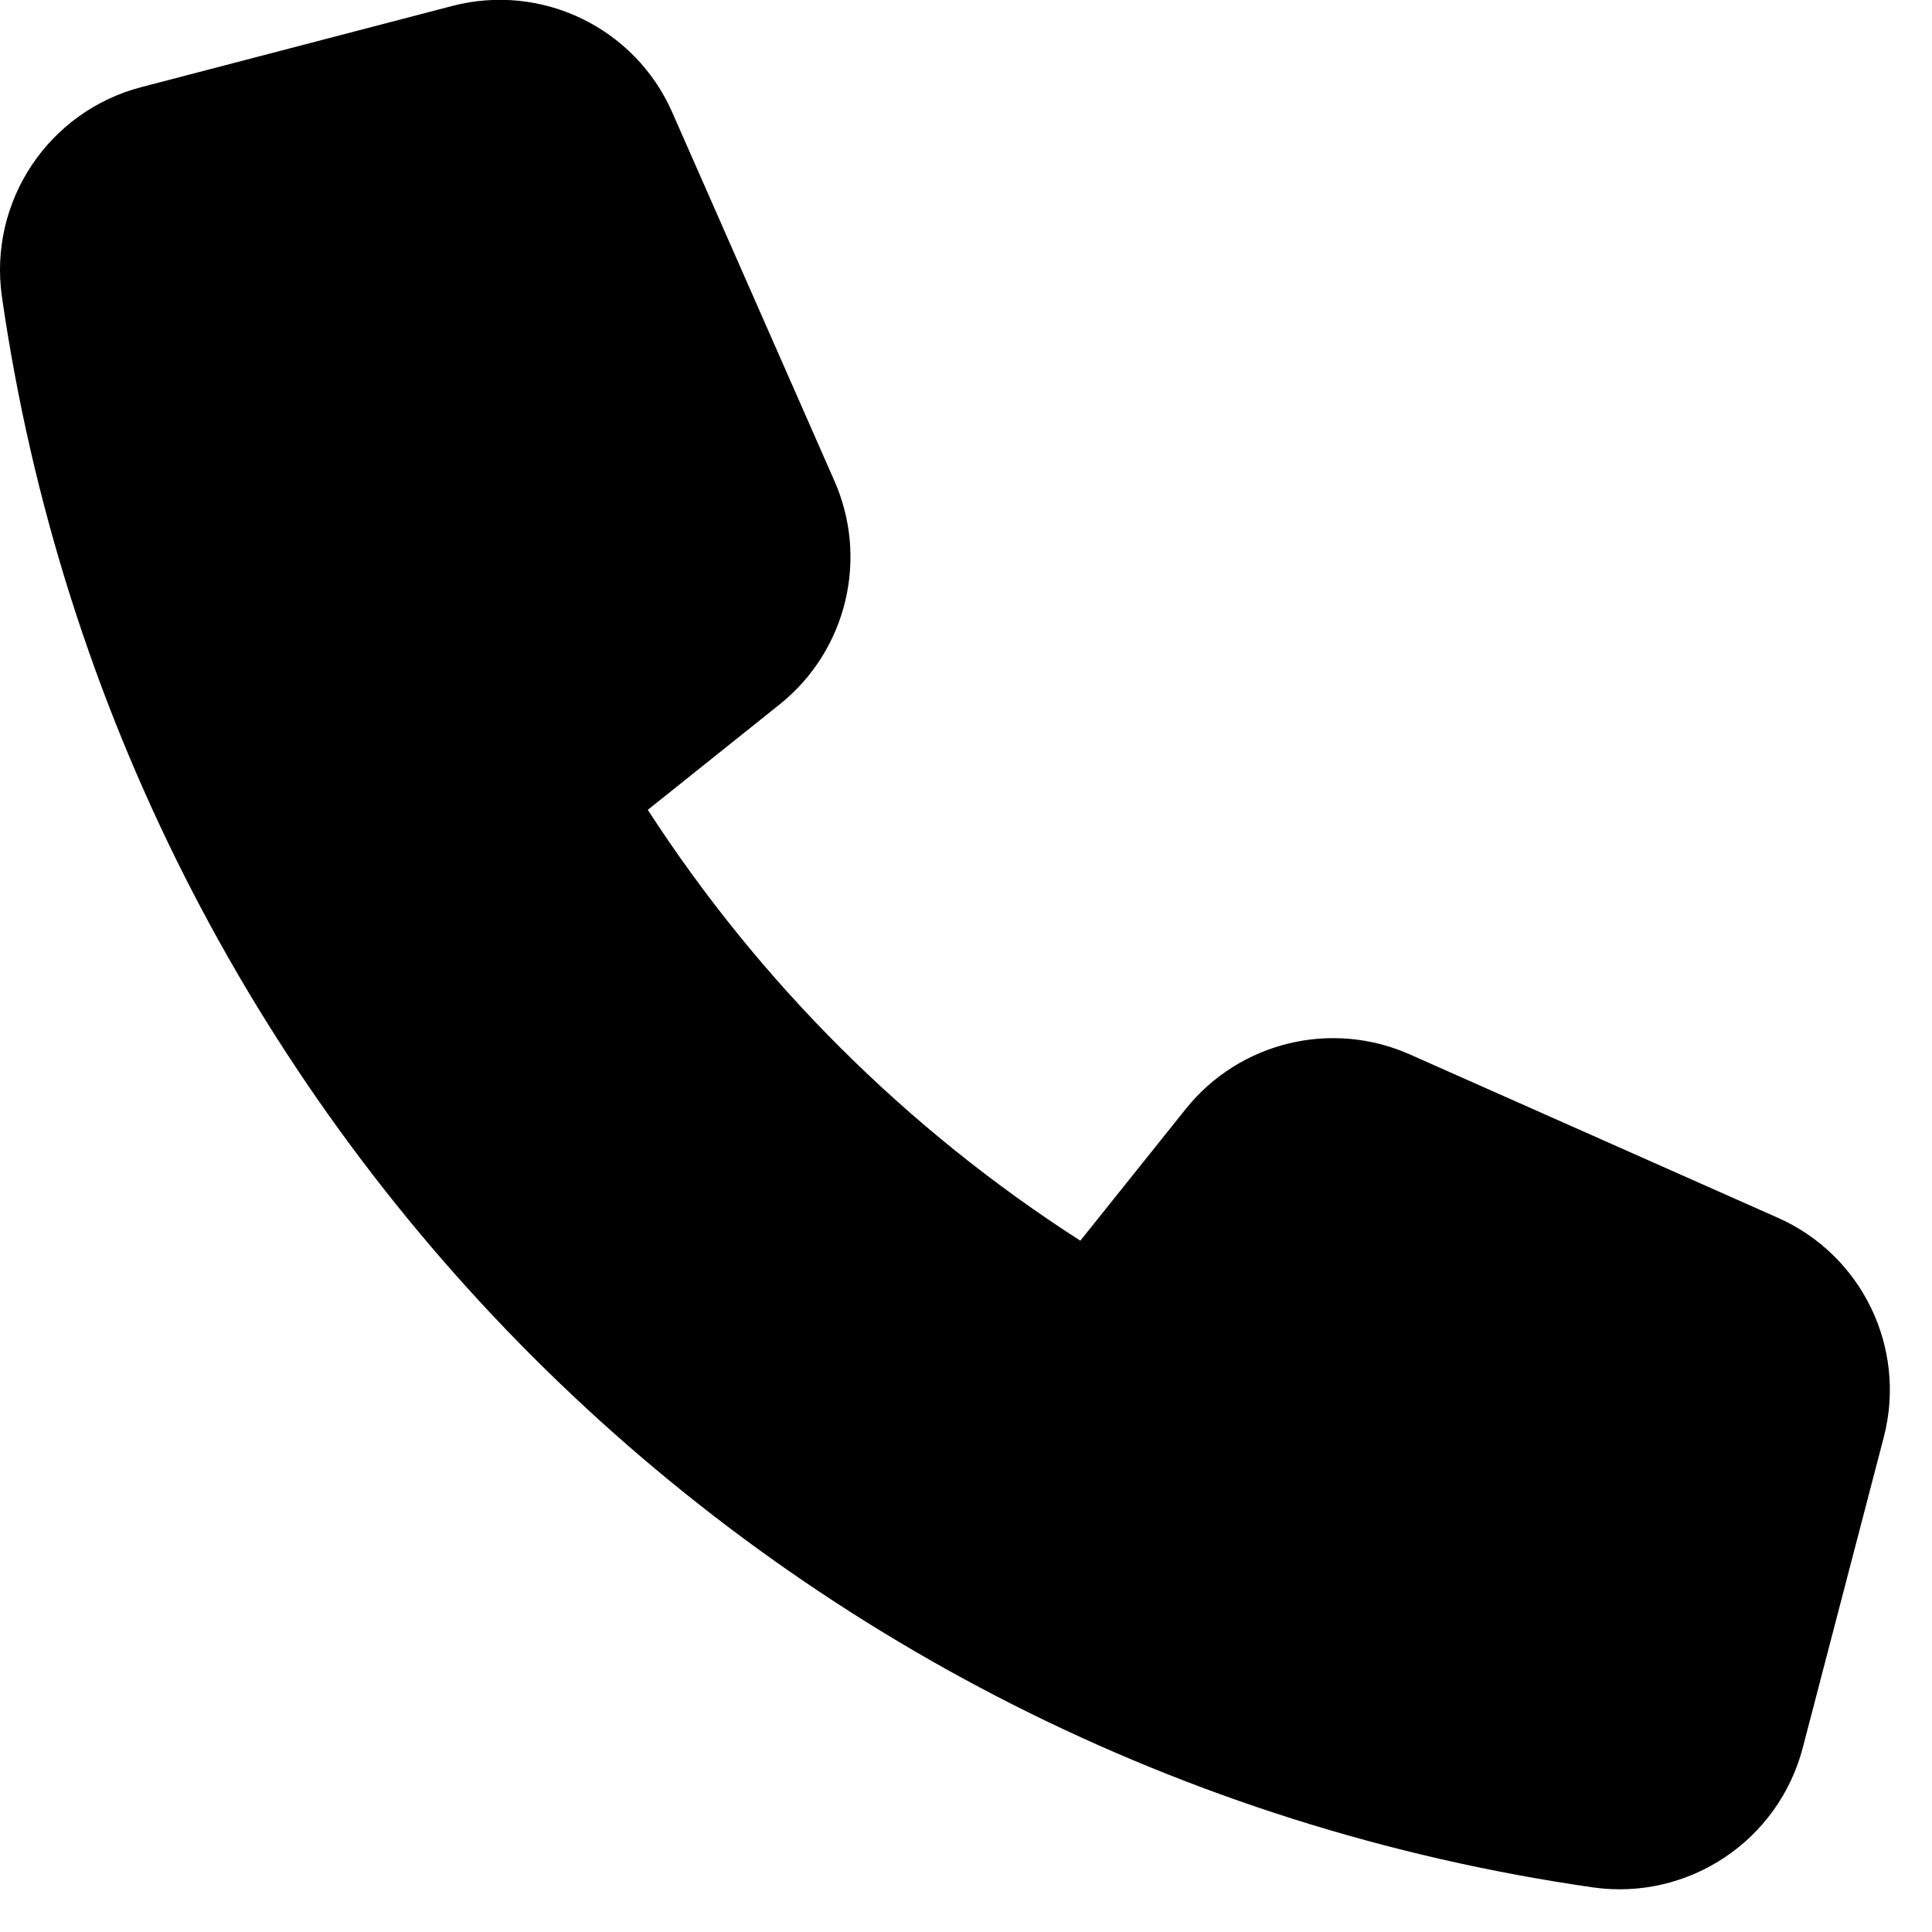
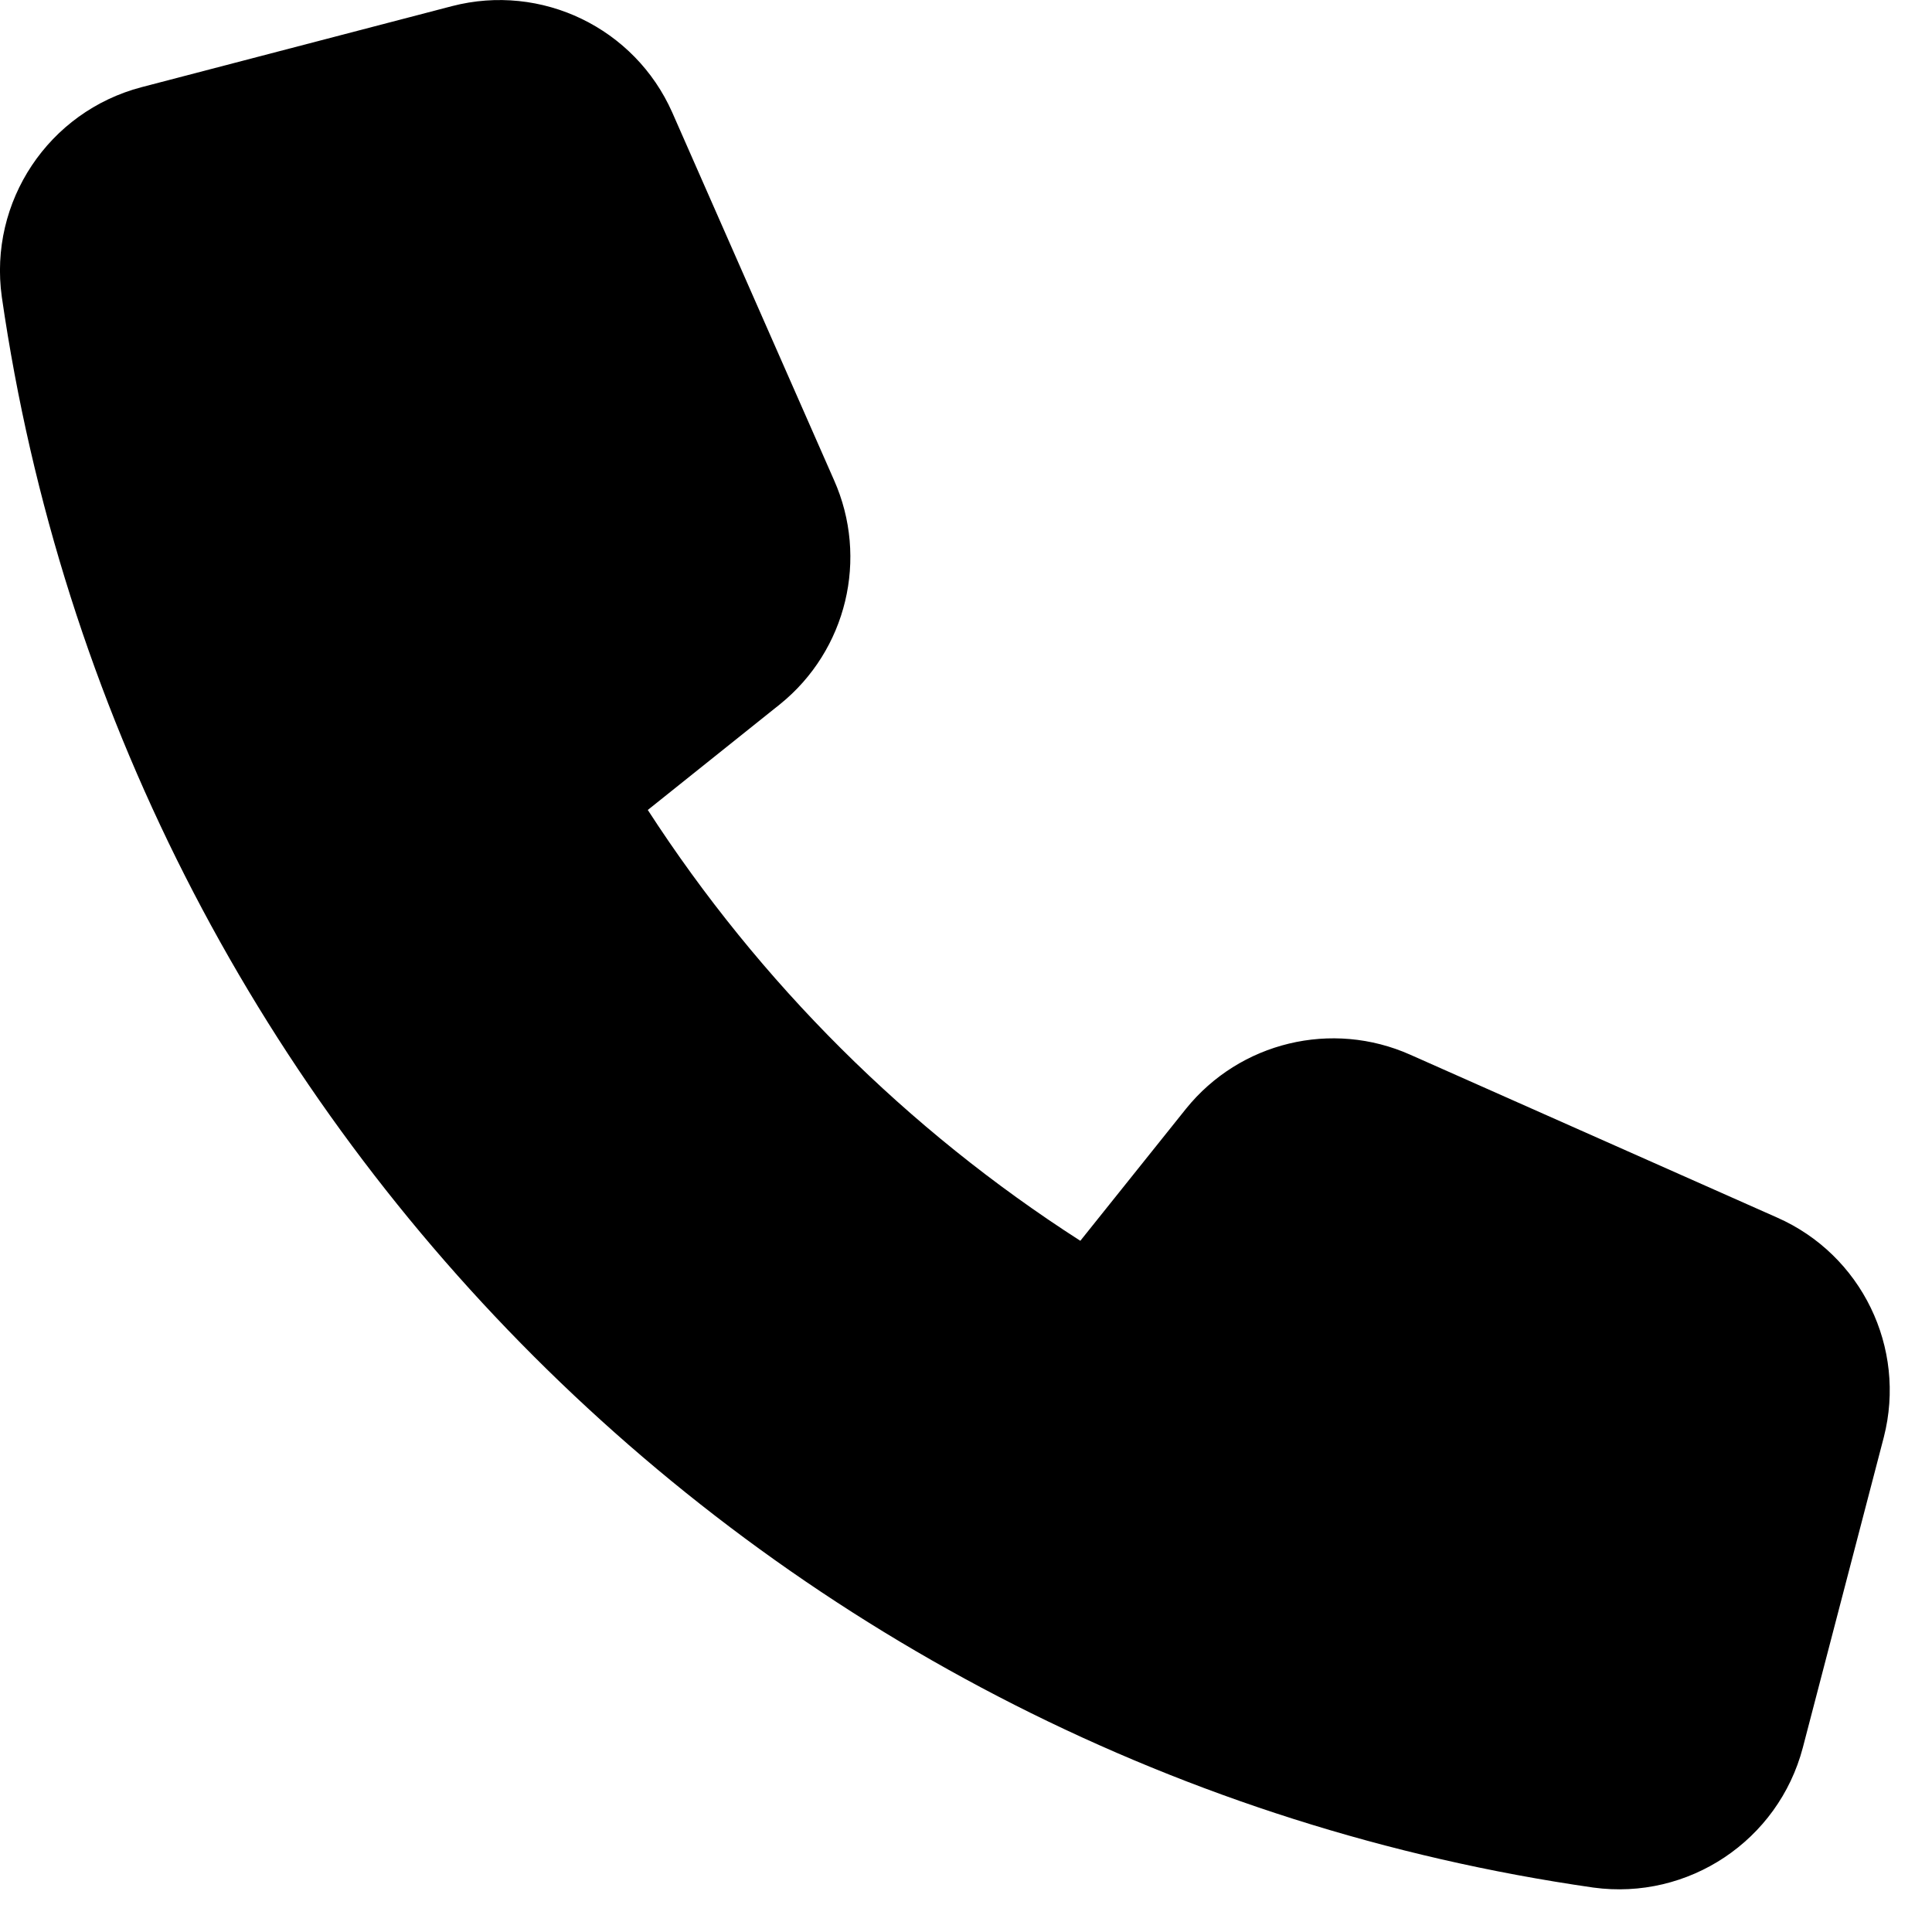
<svg fill-rule="evenodd" stroke-linejoin="round" stroke-miterlimit="2" clip-rule="evenodd" viewBox="0 0 17 17">
-   <path fill-rule="nonzero" d="M15.636 10.712L12.41 9.28a1.662 1.662 0 00-1.974.475l-.93 1.162A12.716 12.716 0 015.7 7.126l1.163-.93a1.661 1.661 0 00.475-1.974L5.915.988A1.658 1.658 0 003.977.053L1.246.766A1.663 1.663 0 00.017 2.612 16.519 16.519 0 0014.02 16.608a1.666 1.666 0 001.843-1.23l.713-2.733a1.656 1.656 0 00-.94-1.933z" fill="currentColor" />
+   <path fill-rule="nonzero" d="M15.636 10.713L12.41 9.281a1.665 1.665 0 00-1.974.475l-.93 1.162A12.716 12.716 0 015.7 7.127l1.163-.93a1.665 1.665 0 00.475-1.974L5.915.989A1.663 1.663 0 003.977.054L1.246.767a1.669 1.669 0 00-1.23 1.846C1.06 9.848 6.786 15.57 14.02 16.609a1.672 1.672 0 001.843-1.23l.713-2.733a1.661 1.661 0 00-.94-1.933z" fill="currentColor" />
</svg>
